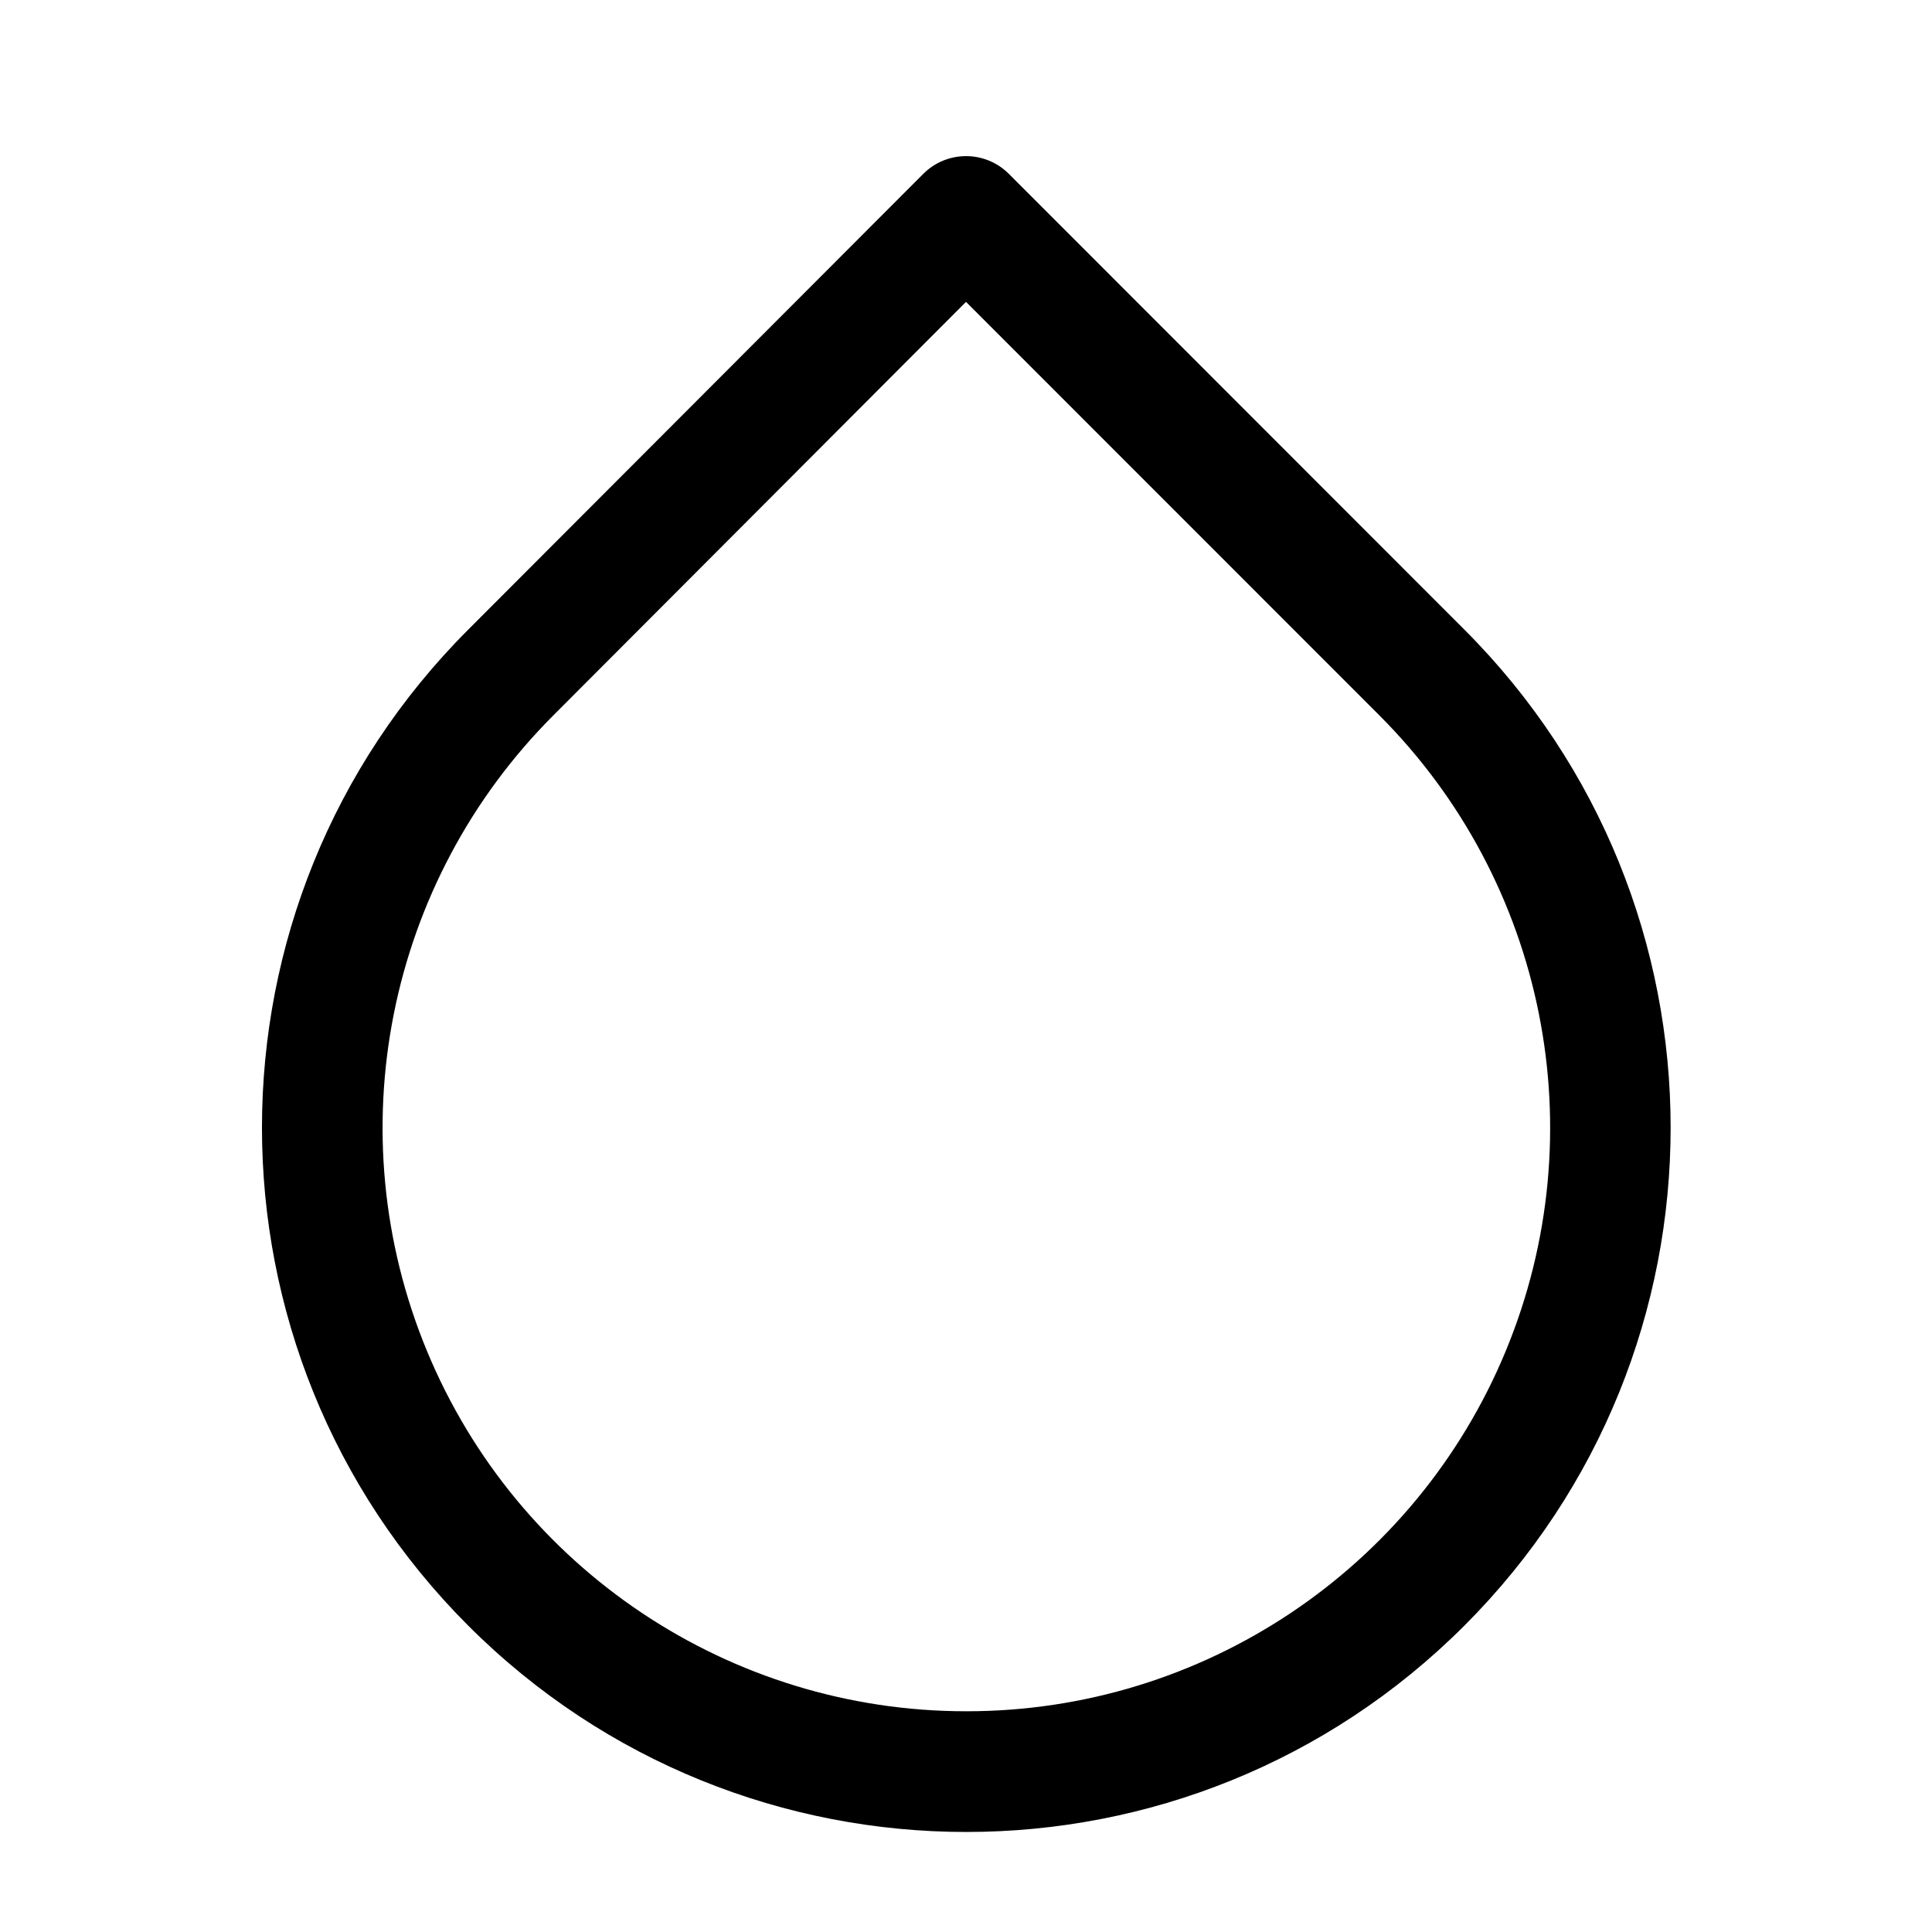
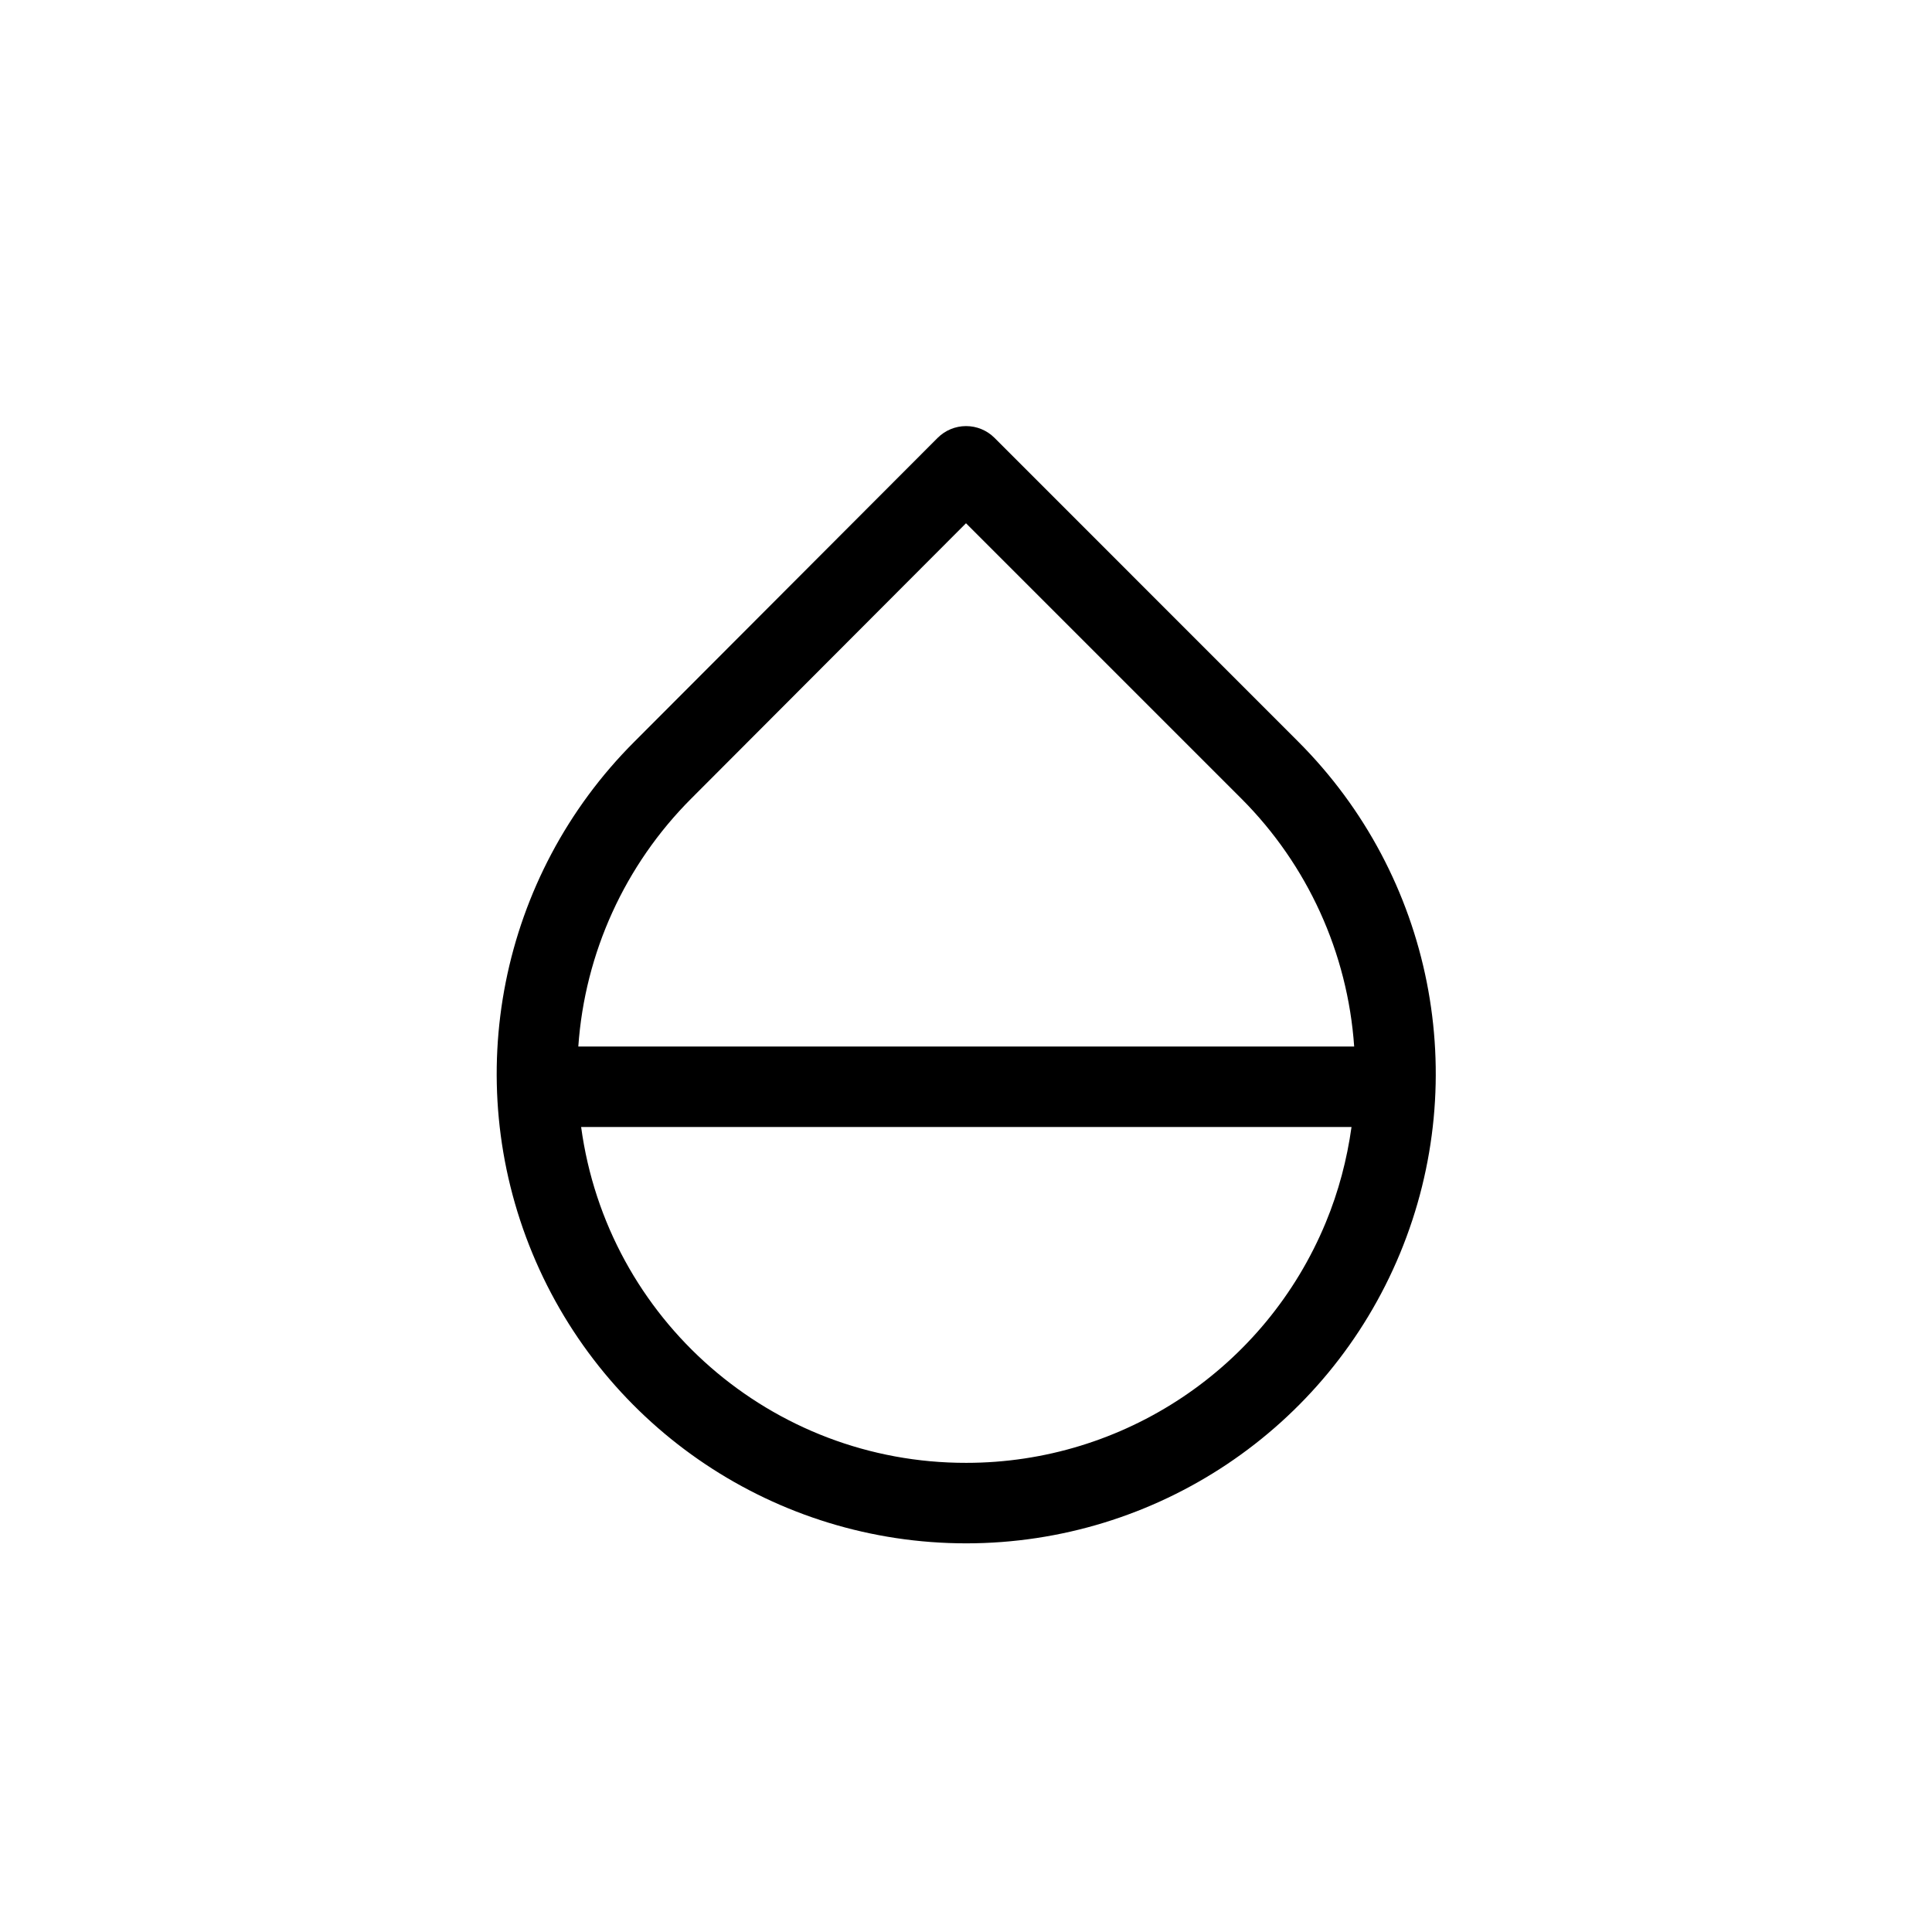
- <svg xmlns="http://www.w3.org/2000/svg" width="16" height="16" fill="currentColor" viewBox="0 0 16 16">
-   <path fill-rule="evenodd" d="M8 1.293a.5.5 0 0 1 .354.146l3.772 3.774a5.833 5.833 0 1 1-8.247 0L7.646 1.44A.5.5 0 0 1 8 1.293ZM8 2.5 4.587 5.92a4.832 4.832 0 0 0 3.416 8.252 4.832 4.832 0 0 0 3.417-8.251L8 2.5Z" clip-rule="evenodd" />
+ <svg xmlns="http://www.w3.org/2000/svg" width="24" height="24" fill="none" viewBox="0 0 24 24">
+   <path fill="#000" d="M12 5.293a.5.5 0 0 1 .354.146l3.773 3.774a5.834 5.834 0 0 1-4.124 9.959 5.831 5.831 0 0 1-5.389-3.602A5.831 5.831 0 0 1 7.88 9.214l3.768-3.775A.5.5 0 0 1 12 5.293ZM7.219 14a4.82 4.82 0 0 0 4.784 4.172 4.832 4.832 0 0 0 4.466-2.985c.16-.386.264-.785.32-1.187h-9.57Zm1.368-4.08A4.83 4.83 0 0 0 7.184 13h9.638a4.83 4.83 0 0 0-1.402-3.08L12 6.5 8.587 9.92Z" />
</svg>
